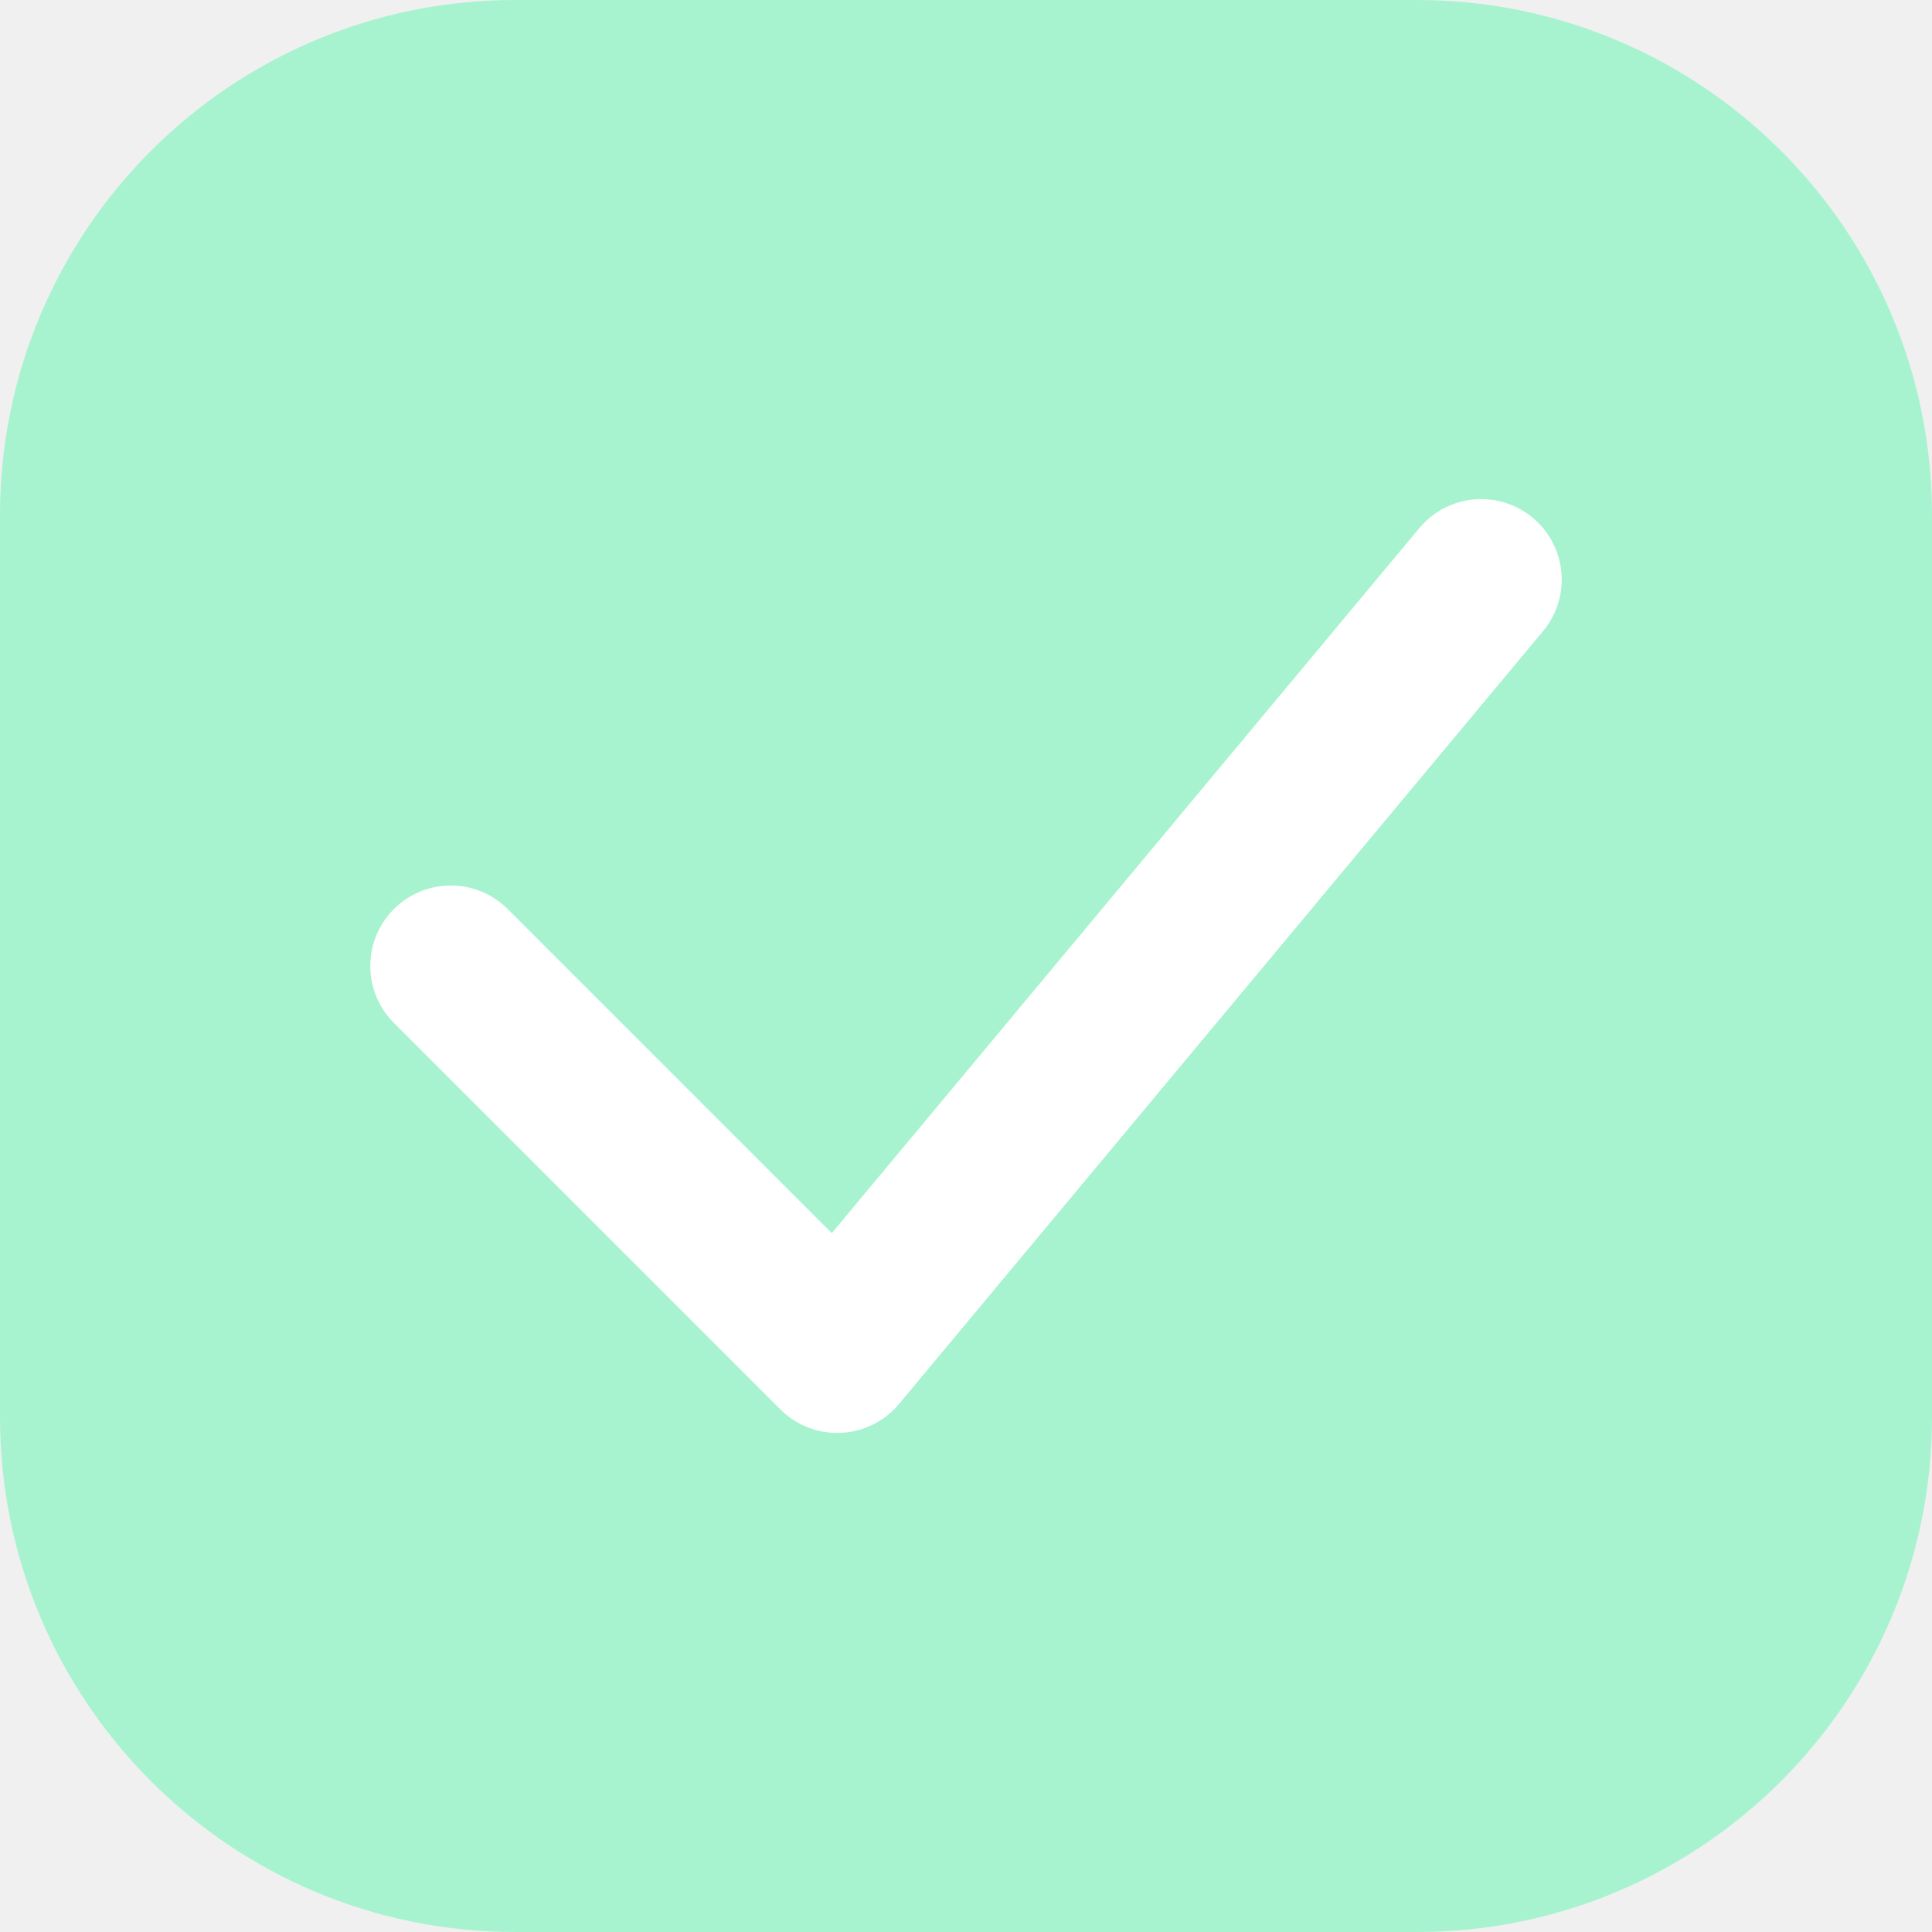
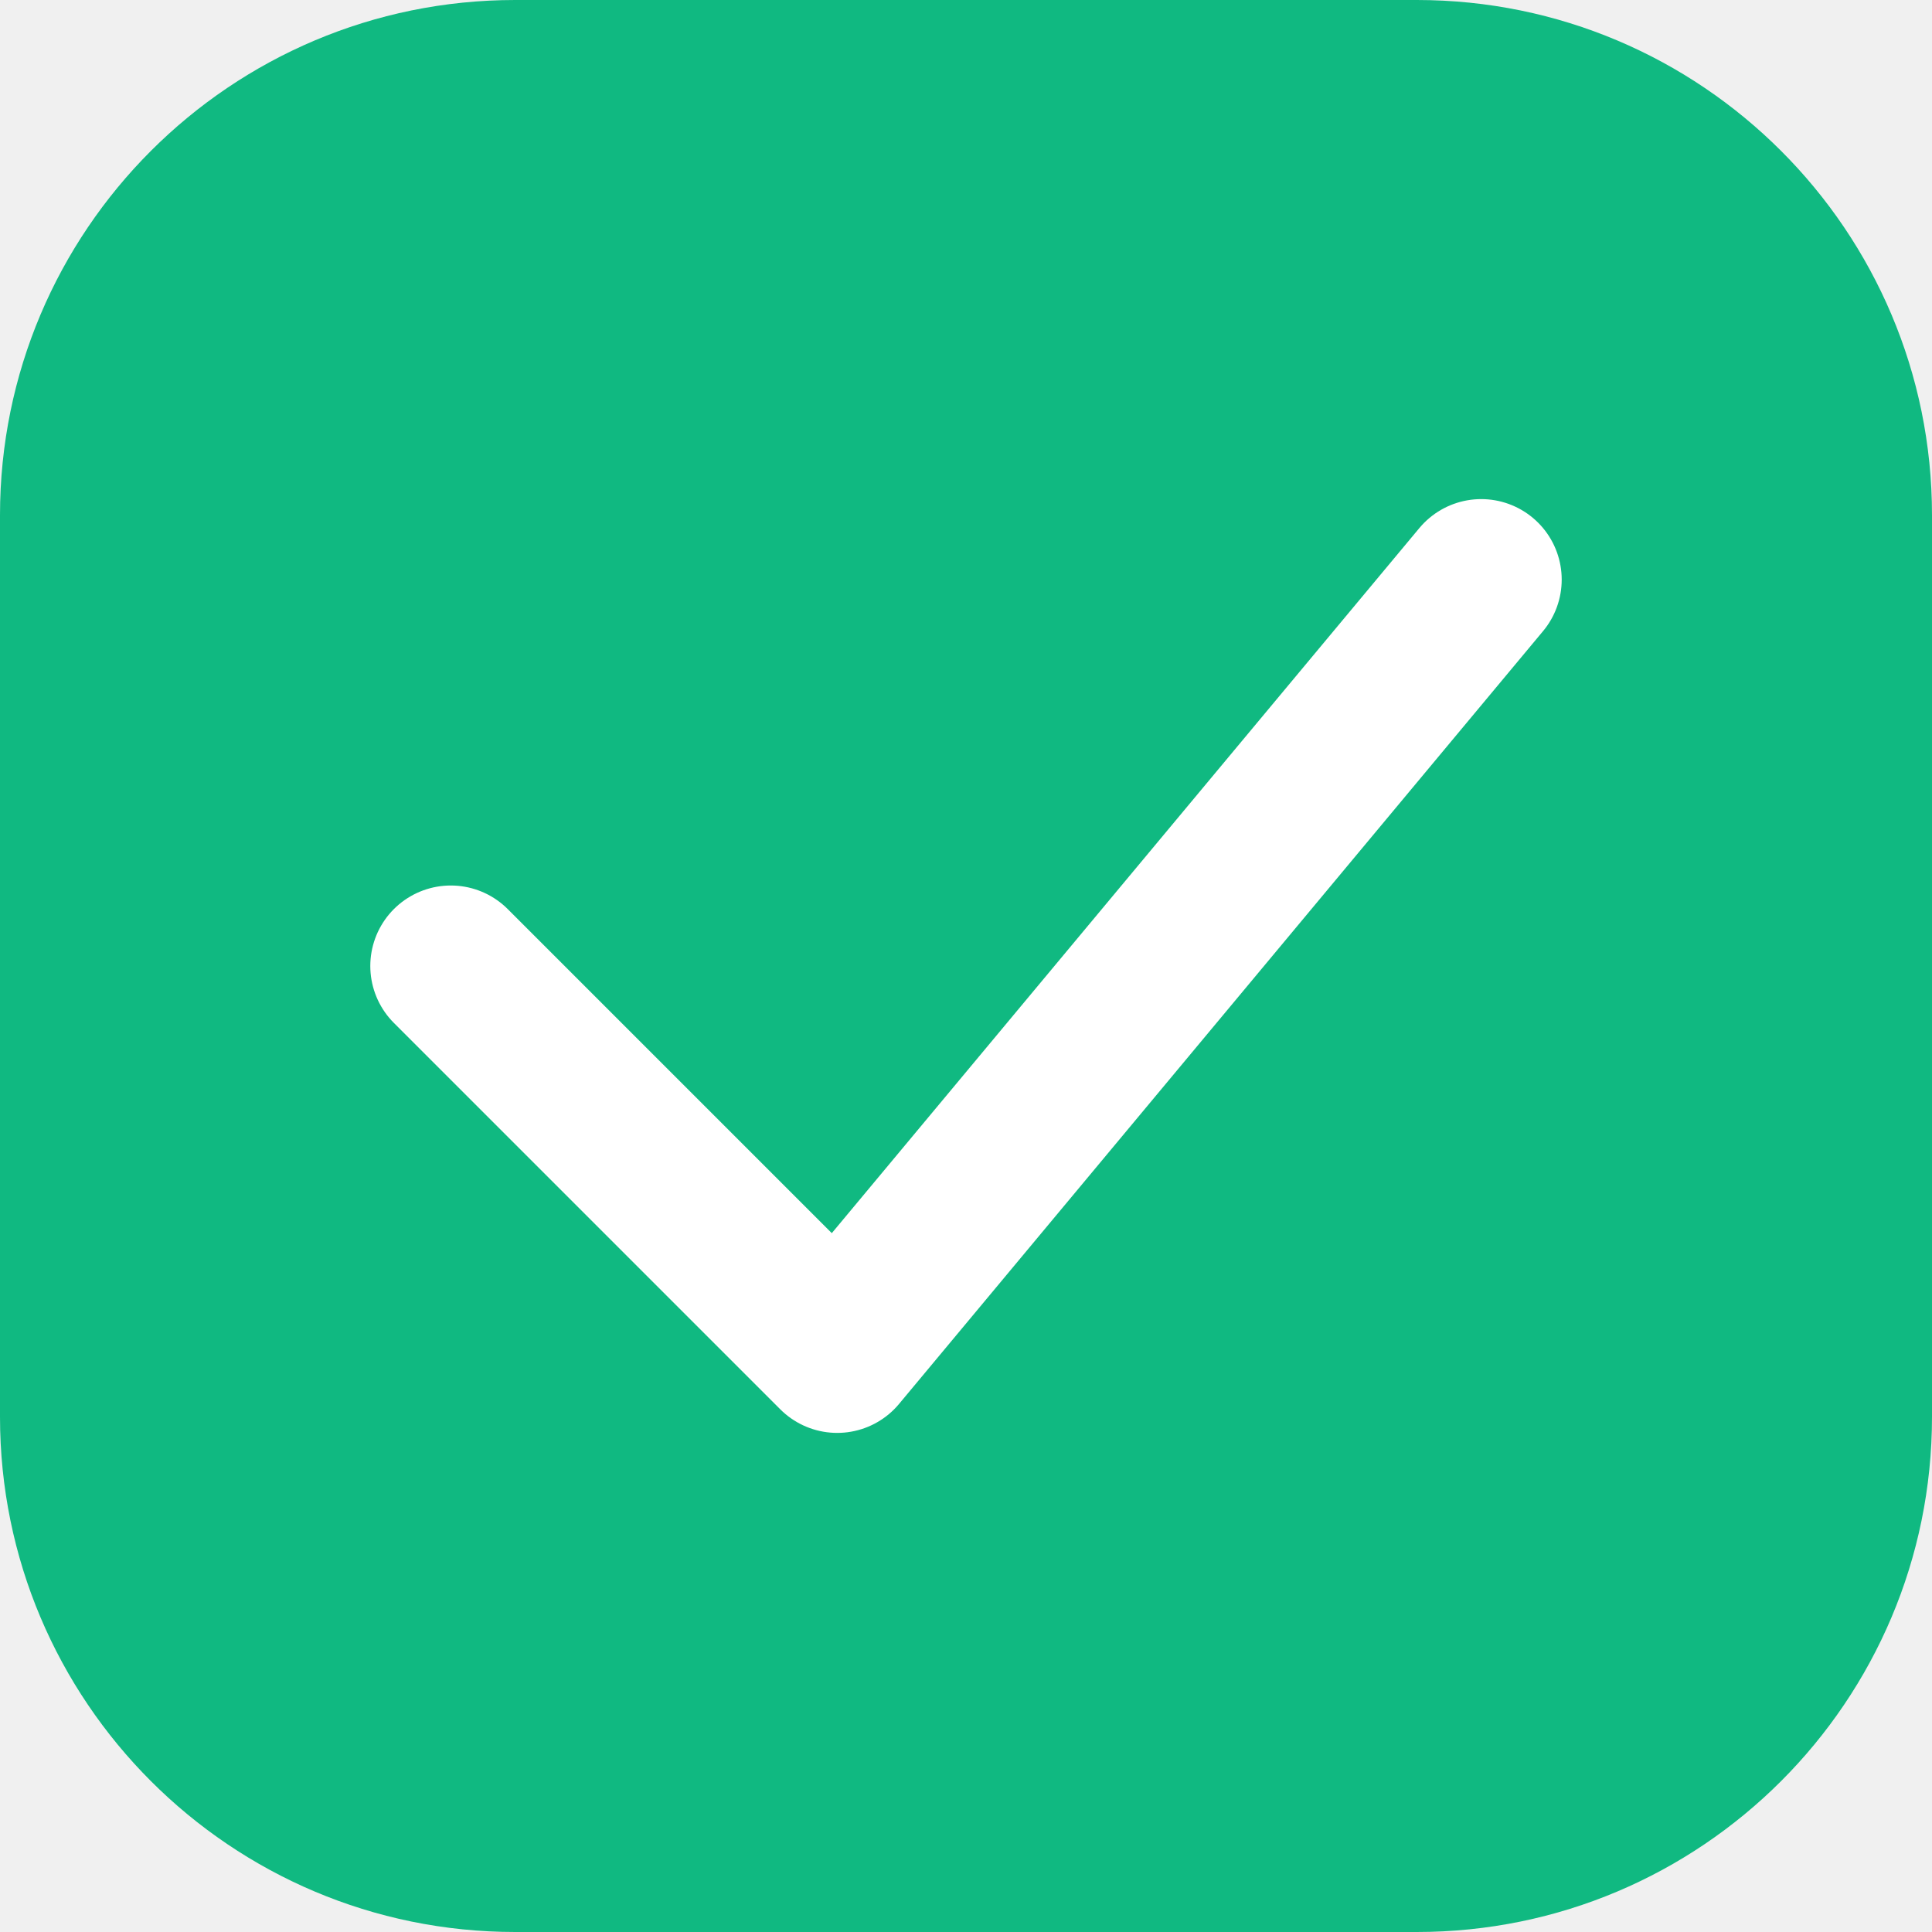
<svg xmlns="http://www.w3.org/2000/svg" viewBox="0 0 30 30" fill="none">
-   <rect width="30" height="30" rx="8" fill="#a7f3d0" />
+   <rect width="30" height="30" rx="8" fill="#10b981" />
  <path d="M7 15L13 21L23 9" stroke="#fff" stroke-width="2.5" stroke-linecap="round" stroke-linejoin="round" />
</svg>
